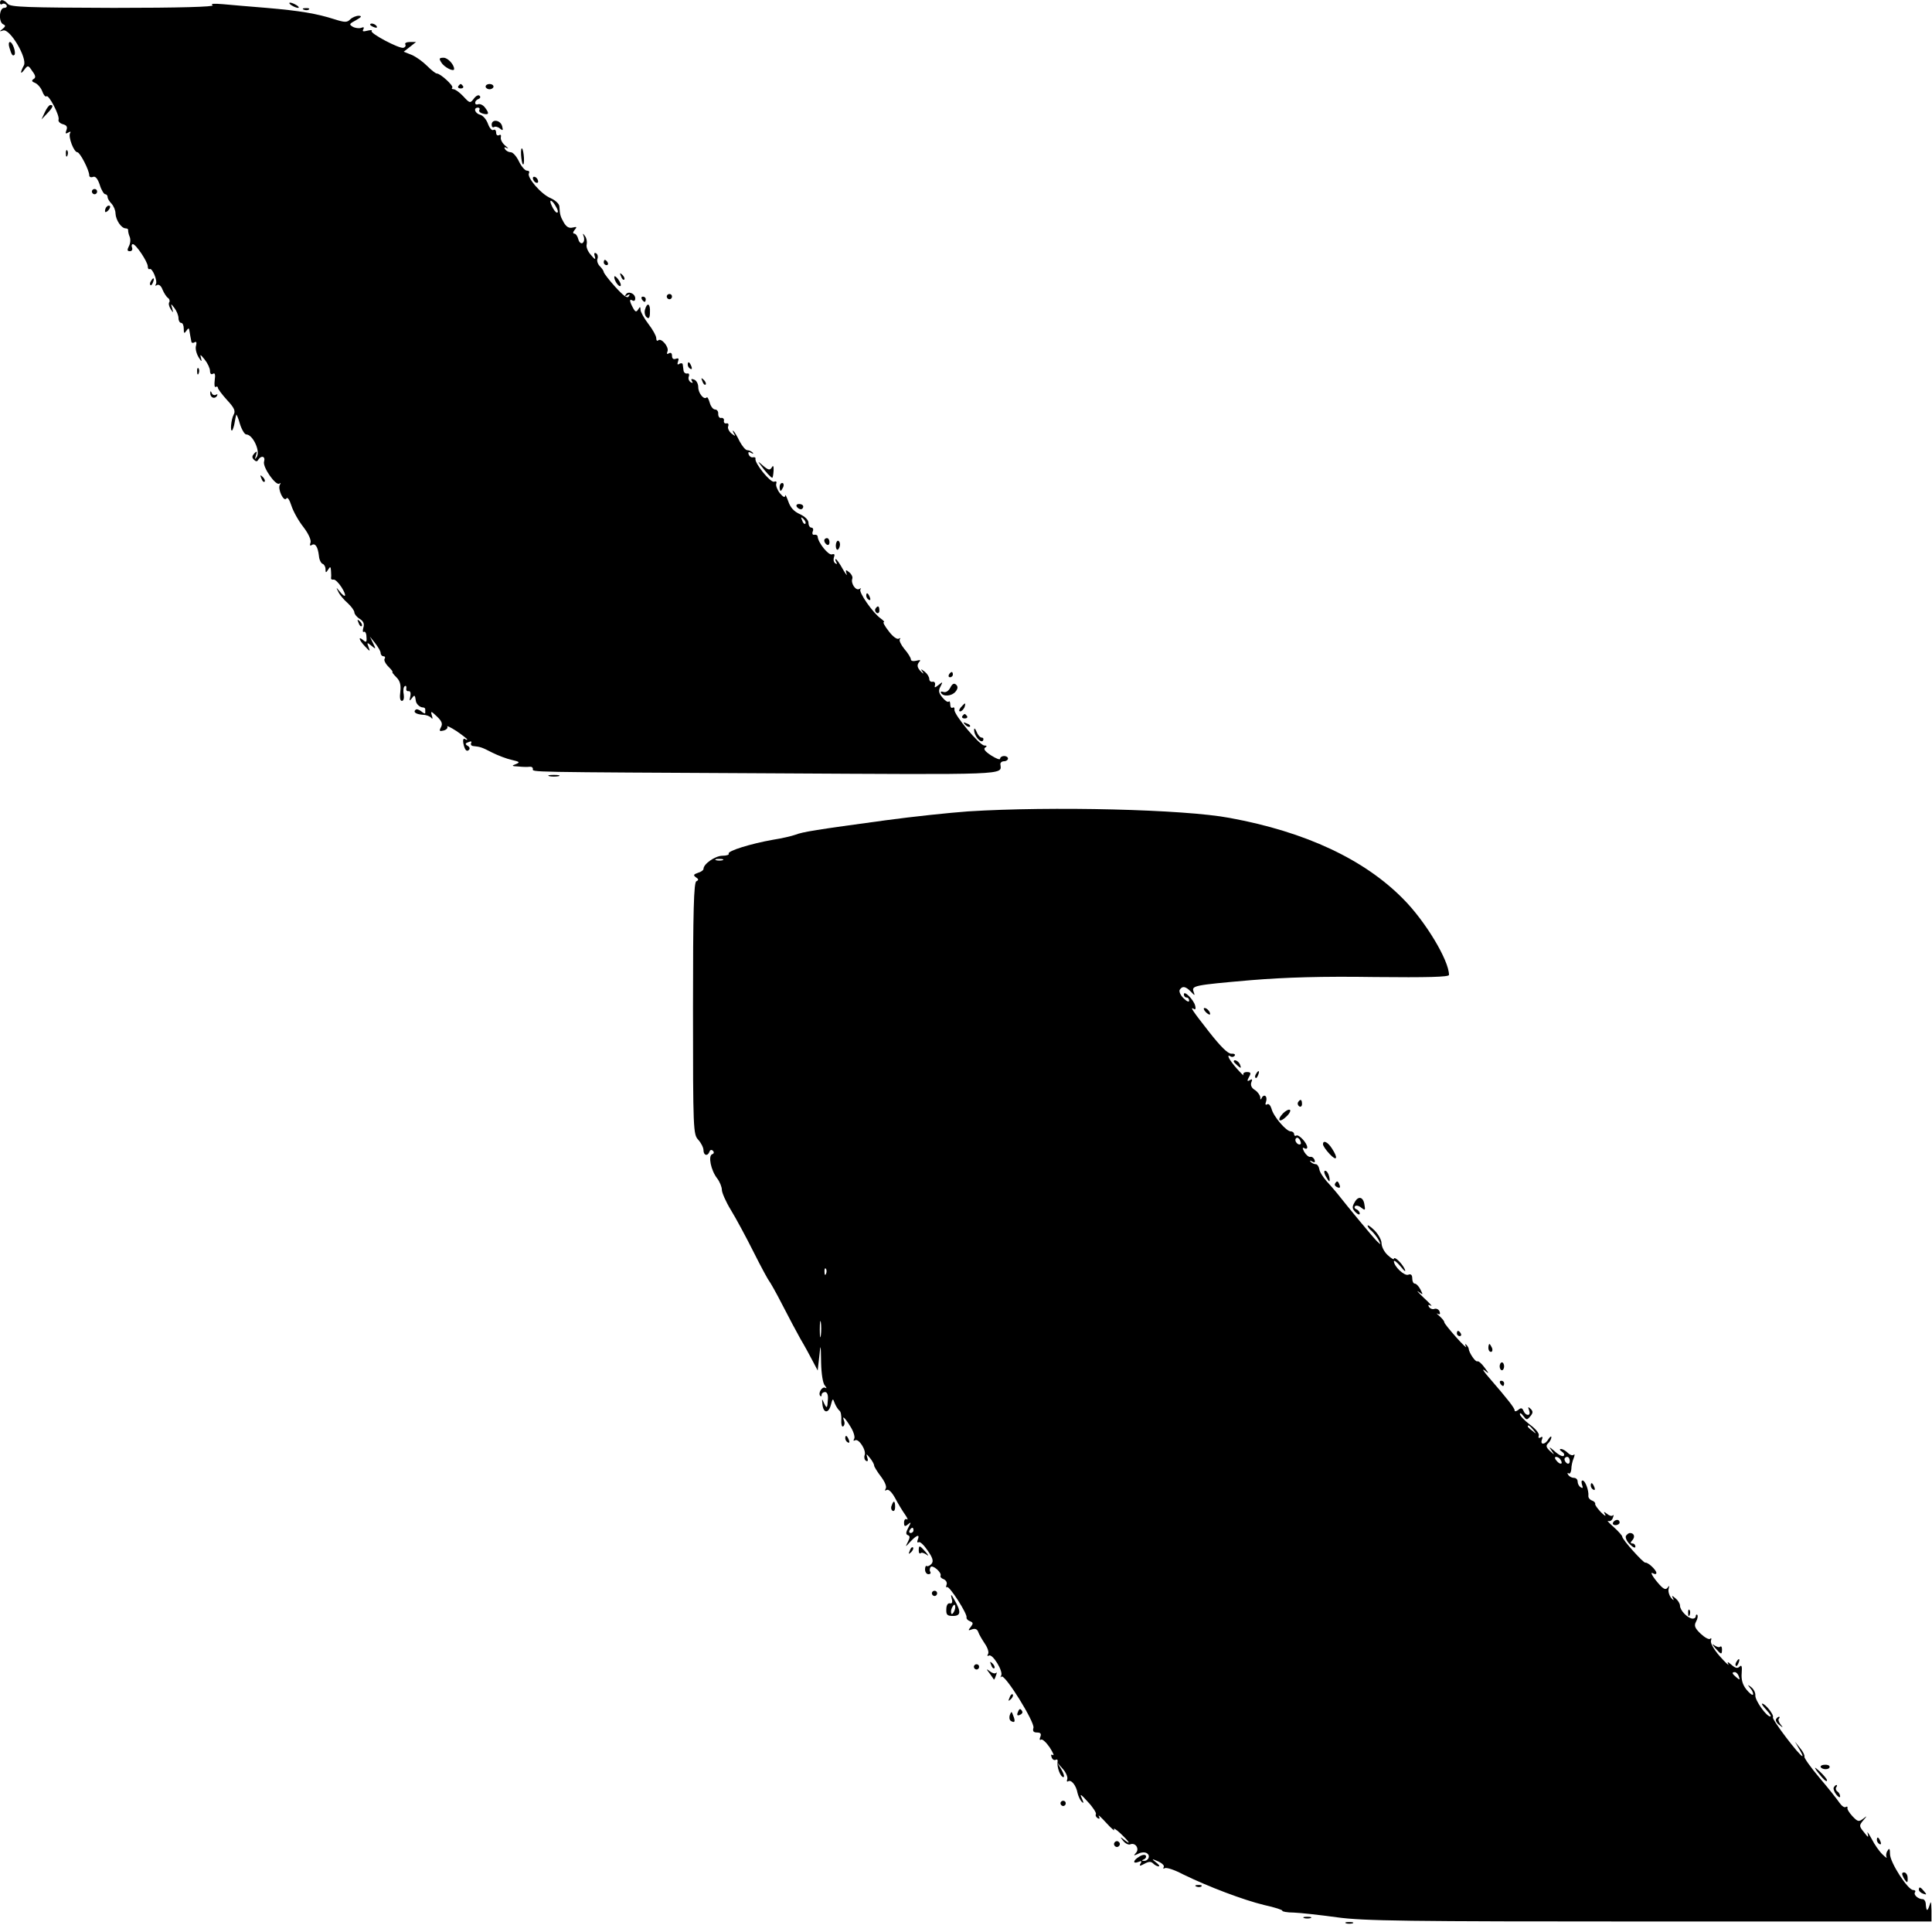
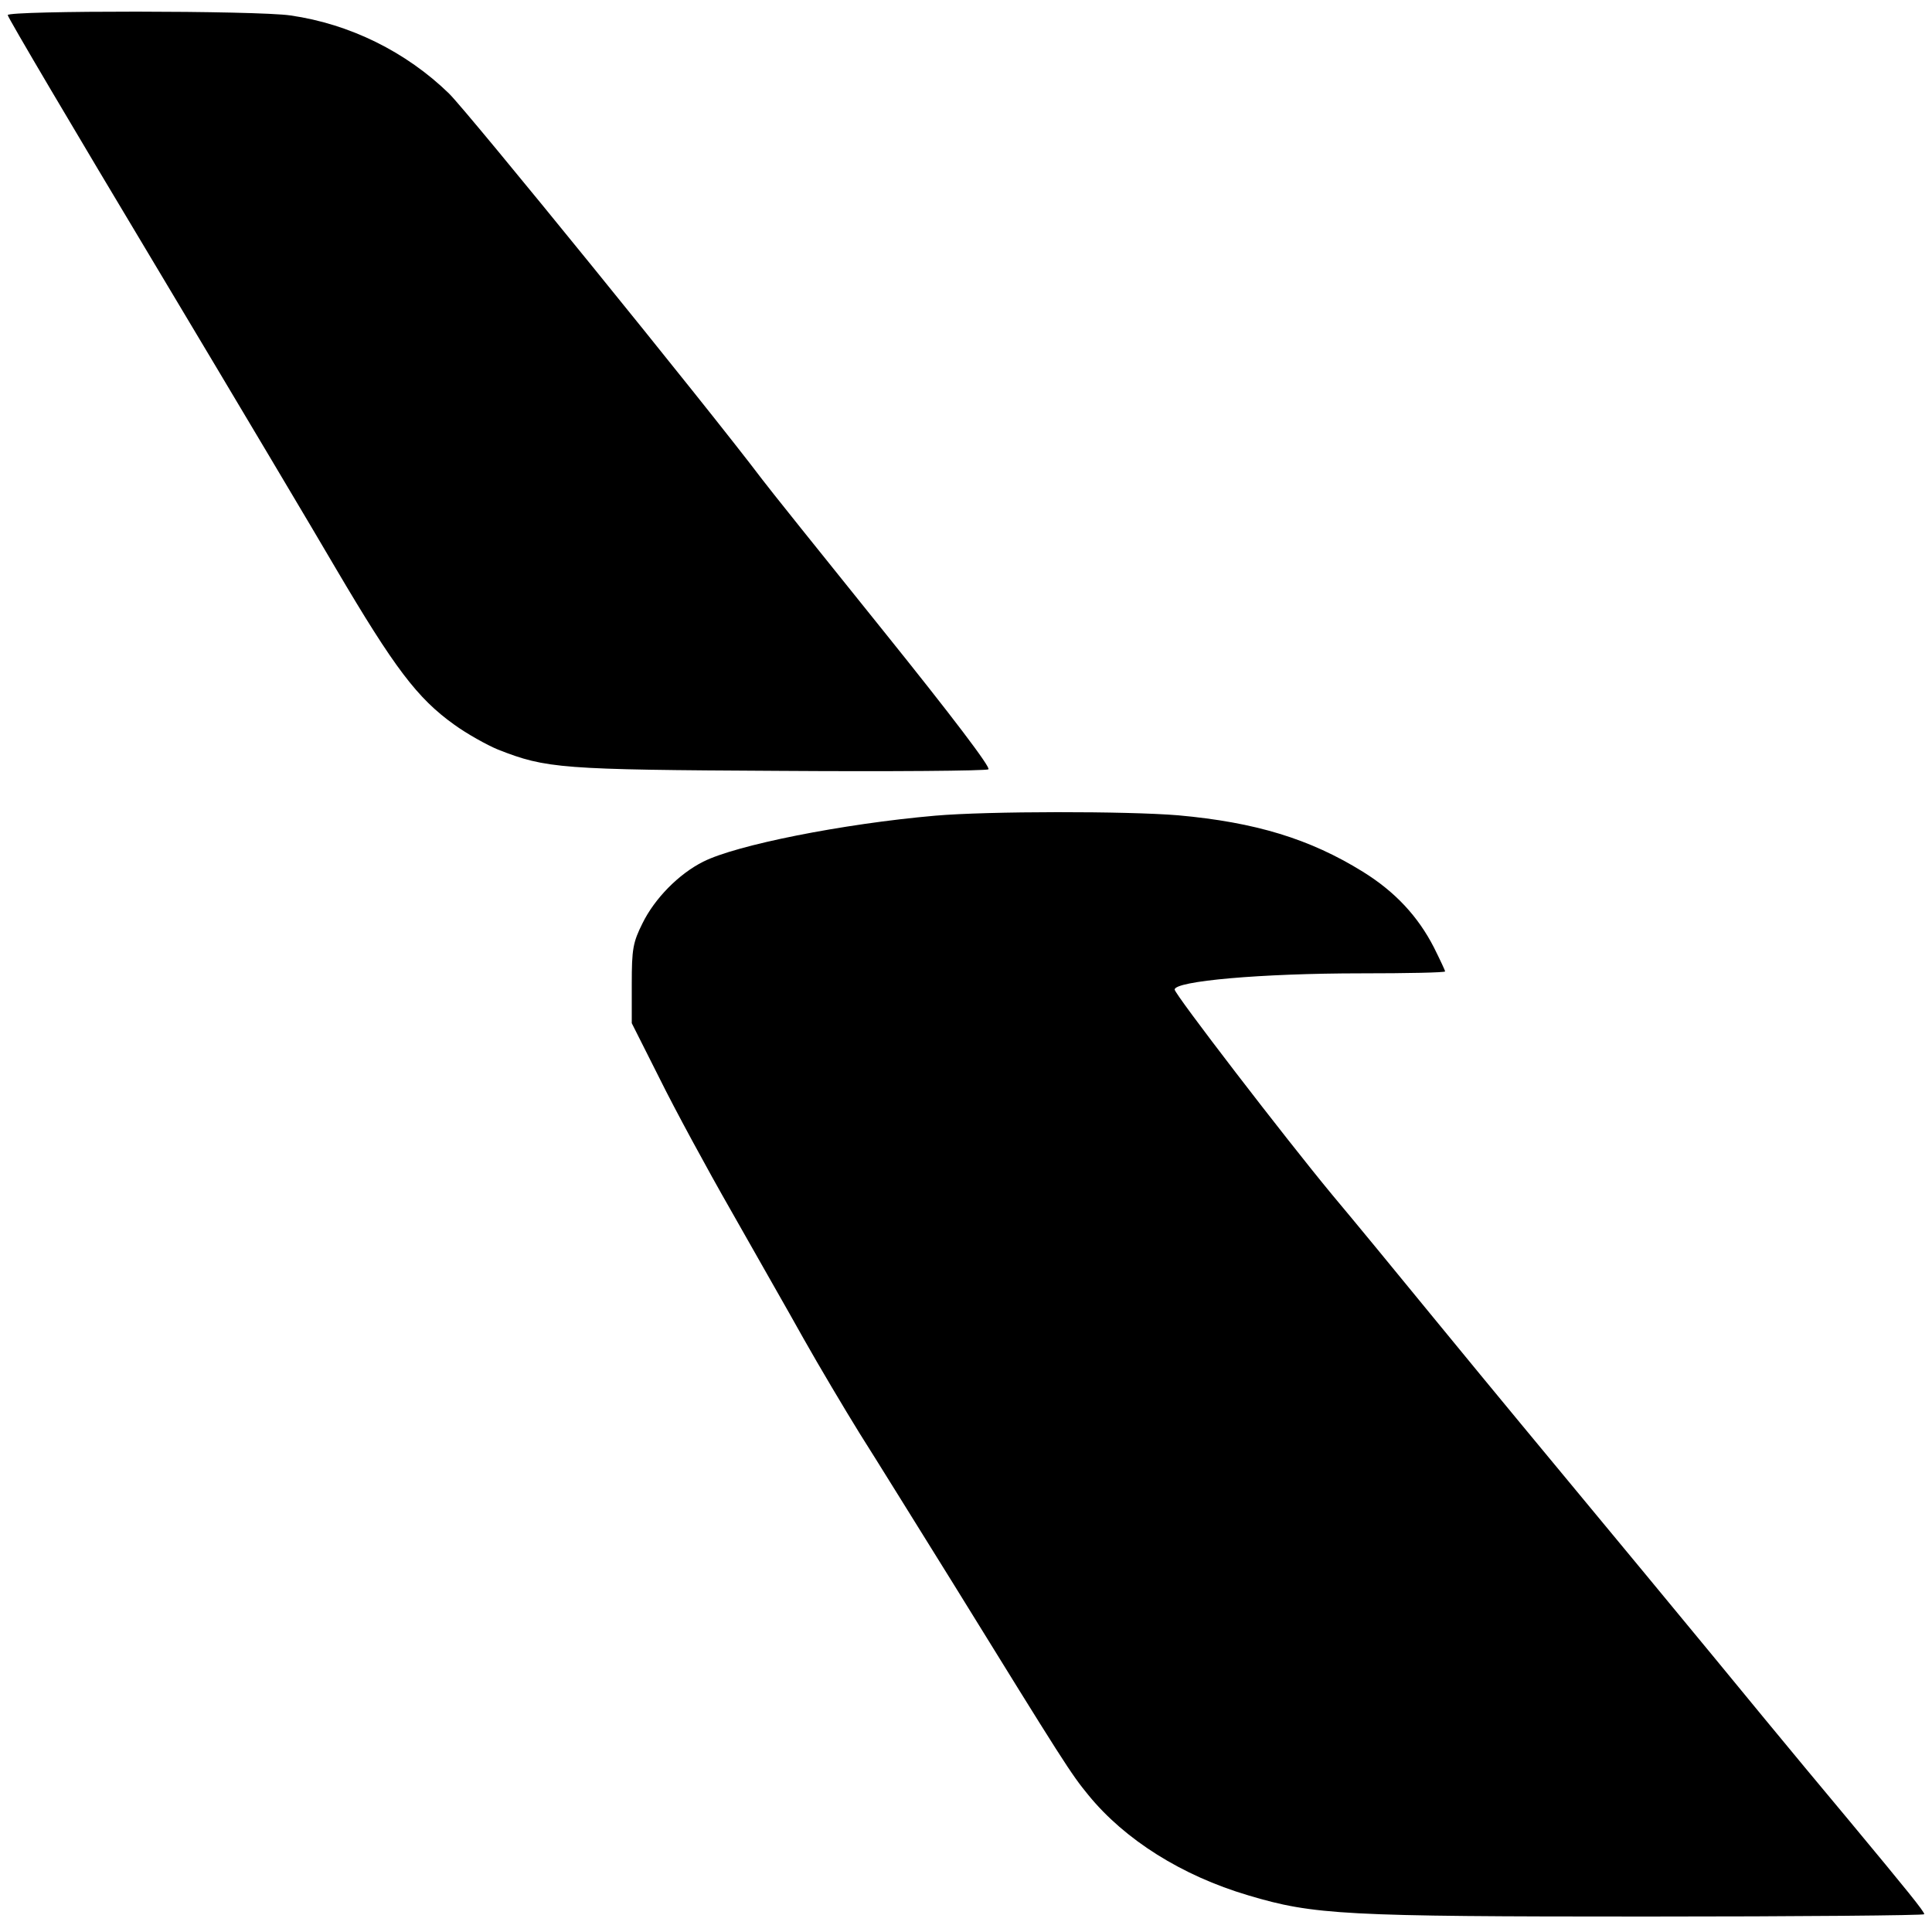
- <svg xmlns="http://www.w3.org/2000/svg" version="1.0" width="736pt" height="736pt" viewBox="0 0 736 736" preserveAspectRatio="xMidYMid meet">
-   <g transform="translate(0,736) scale(0.1,-0.1)" fill="#000000" stroke="none">
-     <path d="M0 7349 c0 -5 4 -8 9 -4 5 3 12 1 16 -5 3 -5 -1 -10 -9 -10 -20 0 -22 -56 -3 -63 9 -4 8 -8 -3 -17 -13 -10 -13 -11 2 -6 26 8 93 -106 79 -133 -15 -28 -14 -38 2 -16 13 17 15 17 30 -6 13 -17 14 -25 5 -30 -9 -6 -7 -10 6 -15 9 -4 22 -18 27 -32 5 -14 12 -22 16 -19 8 9 52 -75 46 -89 -2 -6 5 -14 16 -17 15 -4 19 -10 14 -23 -5 -13 -3 -15 7 -9 8 5 11 4 7 -2 -8 -13 14 -73 28 -73 10 -1 45 -68 45 -88 0 -6 6 -9 14 -6 9 4 18 -6 26 -30 6 -20 16 -36 21 -36 5 0 9 -5 9 -11 0 -6 7 -17 15 -25 8 -9 15 -25 15 -37 1 -25 22 -57 39 -57 6 0 10 -3 9 -7 0 -5 2 -16 6 -25 4 -9 3 -25 -3 -36 -7 -14 -7 -19 4 -19 7 0 11 6 8 14 -3 7 -1 13 3 13 12 0 57 -68 57 -85 0 -8 3 -12 7 -10 10 6 31 -45 24 -57 -4 -7 -2 -8 4 -4 7 4 16 -3 21 -17 6 -14 15 -28 21 -32 5 -3 8 -11 5 -16 -4 -5 -1 -17 5 -26 10 -16 11 -16 6 2 -6 20 -6 20 9 1 8 -11 15 -28 15 -38 0 -10 5 -18 10 -18 6 0 10 -10 10 -22 0 -19 2 -20 10 -8 7 10 10 11 11 3 1 -7 3 -17 4 -23 1 -5 3 -15 4 -21 0 -5 6 -7 12 -3 7 4 9 0 6 -12 -4 -11 1 -30 9 -44 11 -18 14 -20 10 -5 -5 17 -3 16 14 -5 11 -14 20 -33 20 -43 0 -11 5 -15 11 -11 8 5 10 -3 7 -24 -2 -17 -1 -29 4 -26 4 3 8 1 8 -3 0 -5 16 -26 35 -47 28 -30 33 -42 25 -56 -10 -19 -14 -68 -5 -59 2 3 7 16 9 30 2 13 5 26 6 29 1 3 8 -13 14 -35 7 -22 18 -40 24 -40 25 0 55 -64 40 -86 -7 -11 -8 -9 -3 6 5 16 4 18 -6 8 -9 -10 -10 -16 -2 -24 8 -8 13 -8 17 0 12 18 28 12 22 -7 -7 -21 46 -96 59 -84 5 4 5 2 1 -5 -9 -16 15 -67 25 -52 4 7 12 -5 19 -27 7 -22 27 -58 46 -82 20 -26 30 -50 27 -59 -4 -10 -2 -14 5 -9 13 8 23 -7 27 -42 1 -14 8 -28 14 -30 6 -2 11 -11 11 -20 0 -15 2 -15 10 -2 8 13 10 12 11 -5 1 -11 1 -23 0 -28 0 -4 4 -6 9 -5 6 2 20 -12 31 -29 22 -35 16 -45 -8 -15 -13 16 -13 15 -4 -3 5 -11 21 -30 35 -42 14 -13 26 -29 26 -36 0 -6 9 -18 21 -25 14 -9 18 -19 13 -34 -3 -11 -2 -18 2 -15 5 3 10 -6 10 -19 2 -20 -1 -23 -12 -13 -21 18 -17 1 7 -24 19 -20 20 -20 13 -2 -7 18 -6 19 11 5 17 -14 18 -14 6 10 l-12 25 20 -25 c11 -14 21 -31 21 -37 0 -7 5 -13 11 -13 5 0 8 -4 4 -10 -3 -5 3 -18 15 -30 11 -11 18 -20 15 -20 -3 0 4 -9 15 -20 14 -14 18 -29 15 -55 -3 -22 -1 -35 6 -35 7 0 9 11 7 25 -3 14 -1 28 4 31 4 3 7 0 6 -8 -2 -7 2 -12 8 -11 7 1 10 -6 7 -20 -4 -18 -3 -19 6 -7 10 14 12 13 15 -9 1 -13 16 -26 27 -26 5 0 9 -3 9 -7 0 -5 0 -11 0 -14 0 -4 -7 -1 -15 6 -9 7 -18 10 -22 6 -10 -9 2 -17 28 -19 13 0 28 -6 32 -12 5 -6 6 -2 2 10 -5 17 -3 17 19 -4 19 -18 23 -28 16 -41 -8 -15 -6 -17 10 -13 11 3 17 10 14 15 -4 5 12 -2 35 -17 22 -15 41 -30 41 -32 0 -2 -4 -2 -9 2 -6 3 -8 -4 -6 -16 5 -26 13 -35 22 -25 4 4 2 11 -6 15 -10 6 -9 10 4 14 9 4 13 3 10 -3 -3 -6 0 -11 7 -12 29 -3 34 -5 73 -25 22 -11 56 -24 75 -28 30 -7 32 -9 15 -16 -17 -6 -16 -8 10 -9 17 -2 36 -2 43 -1 6 1 12 -2 12 -8 0 -13 -42 -12 913 -17 904 -5 873 -7 868 34 -1 6 5 12 14 12 8 0 15 5 15 10 0 6 -7 10 -15 10 -8 0 -15 -5 -15 -10 0 -6 -15 0 -34 12 -23 15 -31 25 -23 30 8 5 7 8 -3 8 -18 0 -116 117 -114 136 1 8 -2 11 -7 8 -5 -3 -9 3 -9 12 0 10 -3 15 -6 11 -4 -3 -14 4 -24 16 -14 17 -16 26 -7 42 9 18 9 19 -7 6 -15 -12 -17 -12 -14 0 2 8 -3 13 -9 12 -7 -2 -13 3 -13 11 0 7 -8 20 -17 27 -16 12 -17 12 -8 -1 6 -9 2 -7 -8 3 -13 14 -14 23 -7 33 9 10 7 11 -9 7 -12 -3 -21 -1 -21 5 0 6 -11 24 -25 40 -13 16 -21 33 -17 37 4 5 2 5 -4 2 -7 -4 -24 9 -38 28 -15 19 -24 35 -19 35 4 0 -1 6 -12 14 -29 20 -86 102 -77 111 4 5 2 5 -5 1 -13 -7 -33 22 -26 40 2 6 -3 17 -12 24 -13 11 -15 10 -10 -6 4 -10 -3 -2 -15 19 -11 20 -23 37 -26 37 -3 0 -2 -5 2 -12 4 -7 3 -8 -4 -4 -6 4 -8 14 -5 23 4 11 2 14 -8 11 -13 -4 -52 44 -54 67 0 6 -6 9 -13 8 -6 -2 -9 4 -6 12 4 8 1 15 -5 15 -6 0 -11 8 -11 18 0 11 -13 24 -32 33 -23 10 -37 25 -45 49 -7 19 -12 29 -12 21 -1 -8 -8 -4 -20 10 -10 13 -16 29 -14 36 3 8 0 11 -8 8 -14 -5 -76 72 -71 88 1 4 -3 6 -9 5 -6 -2 -14 3 -17 11 -3 9 0 11 9 6 8 -5 11 -4 6 1 -5 5 -14 9 -20 9 -7 0 -19 15 -29 33 -9 19 -20 37 -24 40 -4 4 -3 0 1 -8 8 -13 7 -13 -9 -1 -9 8 -15 20 -12 27 3 8 0 13 -7 11 -7 -1 -11 4 -9 11 1 6 -4 11 -10 10 -7 -2 -12 5 -12 15 1 9 -4 17 -12 17 -7 0 -16 11 -20 25 -4 14 -9 24 -12 21 -10 -11 -32 16 -32 39 0 13 -7 26 -16 29 -10 4 -13 2 -8 -6 5 -7 3 -8 -5 -4 -7 5 -10 14 -7 22 3 8 0 13 -6 11 -7 -1 -13 4 -14 11 -1 6 -2 17 -3 23 0 5 -6 7 -13 3 -7 -5 -9 -2 -5 9 4 11 2 14 -9 10 -9 -3 -14 1 -14 12 0 10 -5 13 -12 9 -7 -5 -9 -2 -5 8 6 17 -25 53 -36 41 -4 -3 -7 0 -7 9 0 8 -13 32 -30 54 -16 21 -30 46 -30 54 0 12 -2 13 -9 1 -7 -11 -11 -10 -20 7 -14 26 -14 35 -1 27 6 -3 10 0 10 8 0 19 -27 30 -36 15 -5 -7 -2 -8 6 -3 9 6 11 4 5 -4 -5 -9 -20 2 -51 36 -24 26 -43 52 -44 56 0 5 -7 15 -15 23 -8 8 -12 21 -9 28 3 8 1 17 -5 21 -7 4 -9 -1 -5 -12 4 -14 0 -12 -15 6 -12 13 -19 31 -16 40 2 9 0 23 -6 31 -9 13 -10 12 -5 -2 3 -10 1 -20 -5 -24 -6 -3 -13 3 -16 15 -3 12 -10 21 -15 21 -6 0 -6 6 1 14 10 12 9 13 -8 9 -13 -3 -23 2 -33 19 -13 23 -15 29 -17 61 0 10 -15 24 -33 32 -37 15 -92 80 -83 95 3 6 0 10 -8 10 -7 0 -21 16 -30 35 -9 19 -23 35 -31 35 -8 0 -18 5 -22 12 -5 7 -2 9 7 4 8 -4 5 0 -6 9 -11 9 -19 23 -17 32 2 8 -1 12 -7 8 -6 -3 -11 1 -11 10 0 9 -5 13 -10 10 -6 -4 -15 7 -21 23 -6 17 -19 32 -30 35 -20 5 -27 27 -8 27 5 0 8 -4 5 -9 -3 -5 3 -11 14 -14 23 -6 25 1 7 24 -7 9 -18 14 -25 12 -16 -6 -16 14 1 20 6 2 9 8 4 12 -4 5 -14 0 -22 -11 -14 -18 -15 -18 -40 9 -14 15 -31 27 -37 27 -6 0 -9 3 -5 6 6 7 -45 54 -59 54 -5 0 -22 14 -37 29 -16 16 -42 35 -59 42 l-30 12 23 18 24 19 -23 0 c-13 0 -21 -4 -18 -9 3 -5 0 -11 -7 -13 -15 -5 -130 56 -121 64 3 4 -4 4 -17 1 -15 -4 -20 -3 -15 5 4 8 2 10 -8 6 -8 -3 -23 -1 -32 4 -15 9 -14 11 12 25 21 12 24 16 11 17 -10 0 -25 -6 -33 -14 -12 -12 -20 -12 -61 1 -66 21 -129 32 -258 43 -60 5 -135 11 -165 14 -36 3 -50 2 -40 -4 10 -6 -127 -10 -377 -10 -330 1 -393 3 -403 15 -15 17 -30 20 -30 4z m2120 -780 c6 -10 7 -19 2 -19 -5 0 -14 12 -20 26 -14 29 2 24 18 -7z m948 -1204 c-3 -3 -9 2 -12 12 -6 14 -5 15 5 6 7 -7 10 -15 7 -18z" />
-     <path d="M1110 7340 c8 -5 20 -10 25 -10 6 0 3 5 -5 10 -8 5 -19 10 -25 10 -5 0 -3 -5 5 -10z" />
-     <path d="M1158 7323 c7 -3 16 -2 19 1 4 3 -2 6 -13 5 -11 0 -14 -3 -6 -6z" />
-     <path d="M1410 7266 c0 -2 7 -7 16 -10 8 -3 12 -2 9 4 -6 10 -25 14 -25 6z" />
-     <path d="M36 7178 c8 -27 12 -33 19 -27 7 8 -7 49 -17 49 -5 0 -6 -10 -2 -22z" />
-     <path d="M1682 7121 c11 -18 48 -36 48 -24 0 17 -24 43 -40 43 -17 0 -19 -3 -8 -19z" />
-     <path d="M1746 7032 c-3 -5 1 -9 9 -9 8 0 12 4 9 9 -3 4 -7 8 -9 8 -2 0 -6 -4 -9 -8z" />
-     <path d="M1850 7030 c0 -5 7 -10 15 -10 8 0 15 5 15 10 0 6 -7 10 -15 10 -8 0 -15 -4 -15 -10z" />
-     <path d="M171 6933 l-13 -28 21 22 c23 24 26 33 13 33 -5 0 -14 -12 -21 -27z" />
-     <path d="M1873 6885 c0 -8 4 -12 9 -9 5 3 15 1 23 -6 11 -9 12 -7 8 9 -6 24 -40 29 -40 6z" />
-     <path d="M1985 6770 c1 -17 4 -33 7 -36 3 -3 5 8 4 25 -1 16 -4 32 -7 35 -3 4 -5 -7 -4 -24z" />
-     <path d="M251 6774 c0 -11 3 -14 6 -6 3 7 2 16 -1 19 -3 4 -6 -2 -5 -13z" />
-     <path d="M2030 6681 c0 -5 5 -13 10 -16 6 -3 10 -2 10 4 0 5 -4 13 -10 16 -5 3 -10 2 -10 -4z" />
-     <path d="M350 6630 c0 -5 5 -10 10 -10 6 0 10 5 10 10 0 6 -4 10 -10 10 -5 0 -10 -4 -10 -10z" />
-     <path d="M407 6573 c-4 -3 -7 -11 -7 -17 0 -6 5 -5 12 2 6 6 9 14 7 17 -3 3 -9 2 -12 -2z" />
-     <path d="M2300 6360 c0 -5 5 -10 11 -10 5 0 7 5 4 10 -3 6 -8 10 -11 10 -2 0 -4 -4 -4 -10z" />
-     <path d="M2366 6307 c3 -10 9 -15 12 -12 3 3 0 11 -7 18 -10 9 -11 8 -5 -6z" />
-     <path d="M2340 6305 c0 -15 18 -40 24 -34 3 3 -1 14 -9 25 -8 10 -14 15 -15 9z" />
-     <path d="M575 6289 c-4 -6 -5 -12 -2 -15 2 -3 7 2 10 11 7 17 1 20 -8 4z" />
-     <path d="M2540 6230 c0 -5 5 -10 10 -10 6 0 10 5 10 10 0 6 -4 10 -10 10 -5 0 -10 -4 -10 -10z" />
-     <path d="M2445 6220 c3 -5 8 -10 11 -10 2 0 4 5 4 10 0 6 -5 10 -11 10 -5 0 -7 -4 -4 -10z" />
-     <path d="M2457 6180 c-3 -10 0 -24 7 -29 8 -7 12 -1 12 20 2 33 -11 39 -19 9z" />
-     <path d="M2620 5971 c0 -6 4 -13 10 -16 6 -3 7 1 4 9 -7 18 -14 21 -14 7z" />
-     <path d="M751 5944 c0 -11 3 -14 6 -6 3 7 2 16 -1 19 -3 4 -6 -2 -5 -13z" />
-     <path d="M2676 5907 c3 -10 9 -15 12 -12 3 3 0 11 -7 18 -10 9 -11 8 -5 -6z" />
-     <path d="M801 5863 c-1 -17 16 -25 25 -12 4 7 3 9 -4 5 -5 -3 -13 0 -15 6 -4 9 -6 10 -6 1z" />
-     <path d="M2900 5585 c18 -24 37 -45 42 -45 2 0 4 12 5 27 1 18 -2 22 -7 12 -7 -11 -13 -10 -32 6 -23 20 -23 20 -8 0z" />
-     <path d="M996 5537 c3 -10 9 -15 12 -12 3 3 0 11 -7 18 -10 9 -11 8 -5 -6z" />
-     <path d="M2970 5505 c0 -8 2 -15 4 -15 2 0 6 7 10 15 3 8 1 15 -4 15 -6 0 -10 -7 -10 -15z" />
-     <path d="M3035 5430 c3 -5 10 -10 16 -10 5 0 9 5 9 10 0 6 -7 10 -16 10 -8 0 -12 -4 -9 -10z" />
-     <path d="M3140 5301 c0 -6 5 -13 10 -16 6 -3 10 1 10 9 0 9 -4 16 -10 16 -5 0 -10 -4 -10 -9z" />
-     <path d="M3184 5281 c0 -11 4 -17 8 -15 4 3 8 12 8 20 0 8 -4 14 -8 14 -4 0 -8 -9 -8 -19z" />
-     <path d="M3300 5091 c0 -6 4 -13 10 -16 6 -3 7 1 4 9 -7 18 -14 21 -14 7z" />
-     <path d="M3335 5041 c-3 -5 -1 -12 5 -16 5 -3 10 1 10 9 0 18 -6 21 -15 7z" />
-     <path d="M1366 4987 c3 -10 9 -15 12 -12 3 3 0 11 -7 18 -10 9 -11 8 -5 -6z" />
-     <path d="M3615 4790 c-3 -5 -1 -10 4 -10 6 0 11 5 11 10 0 6 -2 10 -4 10 -3 0 -8 -4 -11 -10z" />
-     <path d="M3620 4740 c-7 -13 -17 -19 -26 -16 -9 3 -12 1 -9 -4 9 -15 41 -12 55 5 9 11 10 19 3 26 -8 8 -15 5 -23 -11z" />
-     <path d="M3660 4665 c-7 -9 -8 -15 -2 -15 5 0 12 7 16 15 3 8 4 15 2 15 -2 0 -9 -7 -16 -15z" />
-     <path d="M3666 4632 c-3 -5 1 -9 9 -9 8 0 12 4 9 9 -3 4 -7 8 -9 8 -2 0 -6 -4 -9 -8z" />
-     <path d="M3677 4599 c7 -7 15 -10 18 -7 3 3 -2 9 -12 12 -14 6 -15 5 -6 -5z" />
-     <path d="M3711 4580 c-1 -22 26 -54 34 -41 3 6 1 11 -5 11 -6 0 -15 10 -20 23 -5 12 -9 15 -9 7z" />
-     <path d="M2093 4403 c9 -2 25 -2 35 0 9 3 1 5 -18 5 -19 0 -27 -2 -17 -5z" />
-     <path d="M3688 4269 c-70 -5 -212 -20 -315 -34 -265 -36 -315 -44 -343 -55 -14 -5 -52 -14 -85 -19 -85 -15 -175 -43 -169 -53 3 -4 -8 -8 -24 -8 -27 0 -72 -31 -72 -50 0 -5 -10 -12 -21 -15 -17 -6 -19 -9 -8 -17 11 -7 11 -11 2 -15 -10 -4 -13 -110 -13 -484 0 -466 1 -480 20 -501 11 -12 20 -30 20 -40 0 -20 16 -24 23 -5 2 7 8 8 13 3 5 -5 4 -11 -3 -13 -16 -6 -5 -61 19 -92 10 -13 18 -33 18 -44 0 -10 15 -45 34 -76 19 -31 58 -103 87 -161 29 -58 56 -107 59 -110 3 -3 26 -43 50 -90 24 -47 55 -105 69 -130 15 -25 35 -62 46 -83 l20 -38 6 53 c5 51 6 50 7 -23 1 -44 7 -81 15 -88 7 -9 7 -11 1 -8 -12 7 -29 -21 -19 -31 3 -3 5 -1 5 5 0 5 6 10 13 10 8 0 12 -11 11 -26 -2 -37 -4 -39 -15 -16 -8 18 -8 18 -6 -4 3 -35 23 -37 32 -4 7 27 8 27 15 7 5 -12 13 -24 18 -28 5 -3 8 -19 7 -35 -1 -17 2 -28 7 -25 5 4 7 12 4 20 -10 25 2 15 24 -21 12 -19 18 -40 14 -46 -4 -7 -3 -9 3 -6 14 9 44 -38 37 -56 -3 -8 -1 -18 5 -22 7 -4 9 1 5 12 -5 16 -4 16 10 -1 9 -11 16 -24 16 -29 0 -4 12 -24 26 -42 15 -20 23 -39 18 -46 -4 -8 -3 -9 4 -5 7 4 20 -9 32 -31 11 -21 28 -49 38 -63 9 -13 12 -21 7 -18 -6 4 -11 -2 -11 -12 0 -15 3 -17 15 -7 12 10 13 9 1 -13 -9 -17 -10 -25 -2 -28 9 -3 9 -9 1 -25 -11 -22 -11 -22 10 1 25 26 36 28 27 6 -3 -8 -2 -12 4 -9 5 3 20 -11 34 -32 19 -27 23 -40 15 -50 -6 -7 -14 -11 -18 -9 -4 3 -7 -3 -7 -13 0 -10 6 -18 13 -18 7 0 10 4 7 9 -3 4 -3 12 1 18 7 11 44 -21 38 -33 -2 -4 3 -10 12 -13 9 -4 14 -13 11 -21 -3 -8 -2 -12 2 -9 9 5 79 -104 74 -116 -1 -5 5 -11 13 -14 13 -5 13 -9 3 -22 -11 -13 -10 -15 5 -9 12 4 20 1 24 -11 3 -9 15 -29 25 -44 11 -16 16 -33 12 -39 -4 -7 -3 -9 3 -6 14 9 56 -61 47 -76 -4 -7 -3 -9 1 -4 13 11 127 -173 122 -195 -4 -13 0 -18 14 -18 13 0 17 -5 12 -17 -4 -9 -2 -14 3 -10 5 3 20 -11 33 -30 12 -19 18 -32 12 -29 -7 4 -8 1 -5 -8 3 -9 10 -13 16 -10 5 3 8 0 7 -7 -4 -20 11 -59 22 -59 5 0 2 12 -7 28 l-16 27 21 -24 c12 -13 19 -31 17 -38 -3 -8 -2 -12 3 -9 12 8 31 -16 36 -45 3 -12 10 -27 16 -33 8 -8 8 -4 0 14 -9 19 -3 15 23 -14 20 -21 33 -42 31 -47 -3 -4 0 -11 6 -15 8 -5 10 -2 5 7 -4 8 9 -4 29 -26 20 -22 34 -33 29 -25 -4 8 7 2 24 -14 34 -32 43 -47 15 -25 -16 13 -17 12 -4 -4 8 -10 20 -16 27 -13 20 8 36 -18 21 -33 -10 -11 -8 -11 9 -3 11 6 26 7 33 2 15 -9 6 -30 -12 -29 -9 0 -8 2 1 6 6 2 10 9 7 14 -3 5 -15 3 -25 -4 -24 -14 -26 -29 -3 -20 11 5 14 3 8 -6 -6 -10 -3 -11 15 -1 16 9 25 9 33 1 6 -6 15 -11 21 -11 5 0 1 7 -10 15 -18 14 -17 15 8 4 15 -7 25 -16 21 -22 -3 -6 -1 -7 4 -4 6 4 37 -6 69 -23 98 -48 231 -98 309 -117 41 -9 72 -19 70 -22 -1 -3 18 -7 44 -7 25 -1 99 -9 164 -18 102 -14 262 -16 1191 -16 l1074 0 0 42 c-1 35 -2 39 -8 18 -8 -24 -12 -21 -14 10 -1 8 -6 15 -11 15 -17 0 -36 16 -30 26 4 5 0 9 -7 9 -20 0 -88 105 -88 137 0 21 -3 24 -9 13 -6 -8 -7 -19 -4 -25 3 -5 -4 -1 -15 10 -12 11 -31 38 -42 60 -12 22 -19 31 -15 20 4 -17 2 -16 -14 5 -19 23 -19 26 -3 45 16 19 16 19 -1 6 -16 -12 -20 -11 -40 10 -12 13 -21 27 -19 32 1 5 -2 6 -7 3 -5 -3 -15 4 -24 17 -8 12 -42 55 -76 95 -34 40 -59 76 -57 80 2 4 -5 19 -16 32 l-20 25 16 -28 c9 -15 15 -27 12 -27 -10 0 -117 140 -112 148 5 9 -29 52 -41 52 -4 0 4 -11 17 -25 13 -14 19 -25 14 -24 -15 0 -58 61 -57 80 1 10 -6 24 -15 31 -15 12 -16 11 -3 -5 8 -9 11 -20 9 -23 -3 -3 -15 7 -26 21 -14 18 -19 37 -17 61 2 26 0 33 -8 25 -8 -8 -16 -6 -31 7 -14 12 -17 13 -12 2 5 -8 -10 5 -32 30 -23 26 -37 51 -34 60 3 8 1 12 -3 7 -5 -4 -21 5 -36 19 -23 22 -26 31 -18 46 6 11 8 22 5 26 -3 3 -6 0 -6 -5 0 -6 -6 -10 -14 -9 -19 3 -46 32 -46 49 0 8 -8 21 -17 28 -14 12 -16 12 -9 -1 4 -8 1 -7 -8 3 -8 11 -12 26 -9 35 3 12 2 13 -4 4 -7 -9 -14 -7 -30 10 -27 30 -40 53 -25 44 7 -4 12 -3 12 2 0 11 -32 41 -42 39 -7 -2 -88 88 -88 99 0 4 -15 21 -32 36 -18 16 -28 27 -22 24 7 -3 15 2 18 11 4 10 4 14 0 10 -4 -4 -14 -1 -22 6 -13 10 -14 9 -7 -3 4 -8 -3 -4 -17 10 -13 14 -23 28 -21 31 1 4 -4 10 -13 13 -8 3 -14 11 -13 18 2 20 -12 58 -22 58 -5 0 -5 -7 -2 -17 4 -11 3 -14 -5 -9 -7 4 -12 14 -12 22 0 8 -6 14 -14 14 -8 0 -18 5 -22 12 -4 6 -3 9 2 5 5 -3 9 5 10 16 0 12 4 31 9 42 4 11 5 17 0 13 -4 -4 -14 -1 -22 7 -8 8 -20 15 -26 15 -7 0 -6 -4 3 -10 8 -5 11 -12 7 -16 -4 -4 -19 3 -34 17 -21 18 -24 19 -13 4 13 -19 13 -19 -5 -3 -15 14 -17 21 -7 30 7 7 12 17 12 23 0 5 -5 2 -11 -7 -12 -22 -33 -24 -25 -2 4 9 2 13 -5 8 -7 -4 -10 -1 -7 7 3 8 -12 26 -34 42 -21 16 -38 34 -38 40 0 6 6 3 13 -7 12 -16 14 -17 27 -1 10 12 11 18 1 28 -10 9 -11 8 -6 -5 4 -11 2 -18 -4 -18 -7 0 -14 7 -17 15 -5 12 -10 13 -20 4 -8 -6 -14 -7 -14 -2 0 9 -25 41 -95 122 -22 25 -31 39 -20 31 19 -15 19 -15 0 11 -11 15 -23 25 -27 23 -7 -4 -32 33 -33 48 0 3 -4 10 -9 15 -5 5 -6 2 -1 -7 4 -8 -13 8 -37 35 -25 28 -46 54 -46 58 0 5 -9 15 -19 24 -10 8 -12 12 -6 8 8 -4 11 -1 7 9 -3 8 -12 12 -19 10 -7 -3 -16 0 -21 7 -5 8 -3 10 7 5 8 -5 -4 9 -26 29 -22 21 -31 31 -21 24 18 -13 18 -13 7 9 -6 12 -16 22 -21 22 -6 0 -10 9 -10 20 0 13 -5 18 -15 14 -15 -6 -54 31 -55 51 0 6 12 -3 26 -20 15 -19 21 -22 15 -9 -11 23 -41 51 -41 38 0 -4 -11 3 -24 15 -13 12 -23 32 -23 45 0 12 -12 34 -27 49 -14 14 -26 22 -26 18 0 -5 7 -14 16 -21 8 -8 20 -23 26 -34 9 -19 9 -19 -5 -6 -14 13 -113 133 -154 185 -9 11 -27 32 -40 46 -13 15 -26 35 -27 45 -2 11 -8 19 -14 19 -6 0 -14 4 -19 9 -5 5 -2 6 6 1 9 -5 12 -3 9 6 -3 8 -10 13 -16 12 -6 -2 -16 7 -23 18 -8 15 -8 19 0 15 6 -4 11 -2 11 3 0 16 -32 51 -42 45 -4 -3 -8 0 -8 5 0 6 -6 11 -13 11 -17 0 -66 57 -73 86 -4 13 -11 21 -17 17 -6 -4 -8 0 -4 10 3 9 2 19 -3 22 -4 3 -11 -1 -13 -7 -4 -9 -6 -8 -6 2 -1 8 -10 21 -21 28 -12 7 -17 18 -13 29 5 11 3 14 -6 8 -10 -6 -11 -3 -3 12 9 15 7 19 -8 19 -10 0 -16 -5 -13 -11 2 -5 -9 6 -26 25 -30 34 -41 57 -22 45 5 -3 12 -1 15 4 3 4 -3 8 -13 7 -13 -1 -41 27 -85 83 -65 83 -75 98 -57 87 5 -4 7 3 4 13 -6 23 -43 60 -43 43 0 -7 5 -12 10 -12 6 0 10 -5 10 -12 0 -7 -9 -3 -21 9 -12 11 -18 26 -15 32 10 16 22 14 42 -6 16 -17 17 -17 11 -1 -8 23 -1 25 218 44 135 11 270 15 472 12 201 -2 283 0 283 8 0 55 -90 205 -175 290 -148 150 -371 255 -660 308 -173 33 -681 45 -997 25z m-935 -186 c-7 -2 -19 -2 -25 0 -7 3 -2 5 12 5 14 0 19 -2 13 -5z m2202 -1081 c-8 -8 -25 10 -19 20 4 6 9 5 15 -3 4 -7 6 -15 4 -17z m-1808 -494 c-3 -8 -6 -5 -6 6 -1 11 2 17 5 13 3 -3 4 -12 1 -19z m-20 -235 c-2 -16 -4 -5 -4 22 0 28 2 40 4 28 2 -13 2 -35 0 -50z m2714 -360 c13 -16 12 -17 -3 -4 -10 7 -18 15 -18 17 0 8 8 3 21 -13z m104 -114 c11 -17 -1 -21 -15 -4 -8 9 -8 15 -2 15 6 0 14 -5 17 -11z m35 -5 c0 -8 -4 -12 -10 -9 -5 3 -10 10 -10 16 0 5 5 9 10 9 6 0 10 -7 10 -16z m-2500 -264 c0 -5 -5 -10 -11 -10 -5 0 -7 5 -4 10 3 6 8 10 11 10 2 0 4 -4 4 -10z m3144 -556 c5 -14 4 -15 -9 -4 -17 14 -19 20 -6 20 5 0 12 -7 15 -16z" />
-     <path d="M4592 3506 c7 -8 15 -12 17 -11 5 6 -10 25 -20 25 -5 0 -4 -6 3 -14z" />
-     <path d="M4700 3316 c0 -2 7 -9 15 -16 13 -11 14 -10 9 4 -5 14 -24 23 -24 12z" />
-     <path d="M4785 3269 c-4 -6 -5 -12 -2 -15 2 -3 7 2 10 11 7 17 1 20 -8 4z" />
-     <path d="M4945 3161 c-3 -5 -1 -12 5 -16 5 -3 10 1 10 9 0 18 -6 21 -15 7z" />
-     <path d="M4887 3118 c-25 -27 -12 -37 14 -11 12 11 17 23 13 25 -5 3 -17 -4 -27 -14z" />
-     <path d="M5040 3001 c0 -6 11 -22 25 -37 28 -30 34 -17 9 21 -16 25 -34 33 -34 16z" />
-     <path d="M5050 2880 c6 -11 12 -20 14 -20 2 0 2 9 -1 20 -3 11 -9 20 -15 20 -5 0 -4 -9 2 -20z" />
-     <path d="M5086 2851 c-3 -5 1 -11 9 -14 9 -4 12 -1 8 9 -6 16 -10 17 -17 5z" />
-     <path d="M5160 2779 c-10 -17 -9 -24 4 -37 9 -9 16 -11 16 -5 0 6 -6 13 -12 16 -7 2 -10 8 -6 12 4 4 15 2 24 -6 14 -11 16 -10 12 11 -4 31 -24 36 -38 9z" />
-     <path d="M5550 2280 c0 -5 5 -10 11 -10 5 0 7 5 4 10 -3 6 -8 10 -11 10 -2 0 -4 -4 -4 -10z" />
-     <path d="M5670 2225 c0 -8 4 -15 10 -15 5 0 7 7 4 15 -4 8 -8 15 -10 15 -2 0 -4 -7 -4 -15z" />
-     <path d="M5713 2155 c0 -8 4 -15 9 -15 4 0 8 7 8 15 0 8 -4 15 -8 15 -5 0 -9 -7 -9 -15z" />
-     <path d="M5715 2090 c3 -5 8 -10 11 -10 2 0 4 5 4 10 0 6 -5 10 -11 10 -5 0 -7 -4 -4 -10z" />
-     <path d="M3220 1881 c0 -6 4 -13 10 -16 6 -3 7 1 4 9 -7 18 -14 21 -14 7z" />
-     <path d="M6060 1701 c0 -6 4 -13 10 -16 6 -3 7 1 4 9 -7 18 -14 21 -14 7z" />
-     <path d="M3397 1625 c-4 -8 -2 -17 3 -20 6 -4 10 3 10 14 0 25 -6 27 -13 6z" />
-     <path d="M6145 1560 c-3 -5 1 -10 9 -10 9 0 16 5 16 10 0 6 -4 10 -9 10 -6 0 -13 -4 -16 -10z" />
-     <path d="M6194 1509 c-3 -6 3 -21 15 -32 12 -12 21 -16 21 -9 0 7 -5 12 -11 12 -8 0 -9 4 0 13 11 13 6 27 -10 27 -4 0 -11 -5 -15 -11z" />
-     <path d="M3466 1453 c-6 -14 -5 -15 5 -6 7 7 10 15 7 18 -3 3 -9 -2 -12 -12z" />
-     <path d="M3500 1453 c0 -9 3 -13 7 -10 3 4 13 1 22 -5 10 -8 9 -4 -3 10 -23 26 -26 27 -26 5z" />
-     <path d="M3550 1290 c0 -5 5 -10 10 -10 6 0 10 5 10 10 0 6 -4 10 -10 10 -5 0 -10 -4 -10 -10z" />
-     <path d="M3625 1272 c5 -15 2 -22 -6 -20 -8 2 -14 -7 -14 -23 -1 -21 4 -25 25 -25 31 0 32 16 6 61 -12 22 -15 24 -11 7z m11 -48 c-4 -9 -9 -15 -11 -12 -3 3 -3 13 1 22 4 9 9 15 11 12 3 -3 3 -13 -1 -22z" />
-     <path d="M6431 1214 c0 -11 3 -14 6 -6 3 7 2 16 -1 19 -3 4 -6 -2 -5 -13z" />
-     <path d="M6534 1082 c23 -26 26 -27 26 -5 0 9 -3 13 -7 10 -3 -4 -13 -1 -22 5 -10 8 -9 4 3 -10z" />
-     <path d="M6615 1029 c-4 -6 -5 -12 -2 -15 2 -3 7 2 10 11 7 17 1 20 -8 4z" />
-     <path d="M3776 1017 c3 -10 9 -15 12 -12 3 3 0 11 -7 18 -10 9 -11 8 -5 -6z" />
-     <path d="M3710 1010 c0 -5 5 -10 10 -10 6 0 10 5 10 10 0 6 -4 10 -10 10 -5 0 -10 -4 -10 -10z" />
-     <path d="M3770 985 c8 -11 15 -21 16 -23 1 -2 5 5 8 15 4 9 4 14 0 10 -4 -4 -14 -1 -23 6 -14 11 -15 10 -1 -8z" />
-     <path d="M3846 893 c-6 -14 -5 -15 5 -6 7 7 10 15 7 18 -3 3 -9 -2 -12 -12z" />
-     <path d="M3877 836 c-4 -10 -1 -13 8 -9 8 3 12 9 9 14 -7 12 -11 11 -17 -5z" />
-     <path d="M3847 827 c-3 -9 -2 -19 4 -23 15 -9 18 -2 9 20 -6 17 -7 18 -13 3z" />
-     <path d="M6766 811 c-3 -5 2 -15 12 -22 15 -12 16 -12 5 2 -7 9 -10 19 -6 22 3 4 4 7 0 7 -3 0 -8 -4 -11 -9z" />
-     <path d="M6936 628 c7 -11 34 -10 34 1 0 6 -9 9 -19 8 -11 0 -17 -5 -15 -9z" />
-     <path d="M6920 615 c24 -32 40 -47 40 -37 0 4 -12 19 -27 33 -20 18 -23 19 -13 4z" />
-     <path d="M6986 551 c-3 -4 1 -17 9 -27 8 -10 15 -14 15 -7 0 6 -5 15 -10 18 -6 4 -8 11 -5 16 4 5 4 9 1 9 -3 0 -7 -4 -10 -9z" />
-     <path d="M4040 490 c0 -5 5 -10 10 -10 6 0 10 5 10 10 0 6 -4 10 -10 10 -5 0 -10 -4 -10 -10z" />
-     <path d="M7150 351 c0 -6 4 -13 10 -16 6 -3 7 1 4 9 -7 18 -14 21 -14 7z" />
-     <path d="M4246 341 c-4 -5 -2 -12 3 -15 5 -4 12 -2 15 3 4 5 2 12 -3 15 -5 4 -12 2 -15 -3z" />
-     <path d="M7251 208 c5 -10 12 -18 14 -18 2 0 3 8 2 18 0 10 -7 19 -13 19 -9 0 -10 -5 -3 -19z" />
-     <path d="M4558 173 c7 -3 16 -2 19 1 4 3 -2 6 -13 5 -11 0 -14 -3 -6 -6z" />
-     <path d="M7310 161 c0 -5 7 -12 16 -15 14 -5 15 -4 4 9 -14 17 -20 19 -20 6z" />
-     <path d="M4968 53 c6 -2 18 -2 25 0 6 3 1 5 -13 5 -14 0 -19 -2 -12 -5z" />
-     <path d="M5128 33 c6 -2 18 -2 25 0 6 3 1 5 -13 5 -14 0 -19 -2 -12 -5z" />
+ <svg xmlns="http://www.w3.org/2000/svg" version="1.0" width="500pt" height="500pt" viewBox="0 0 500 500" preserveAspectRatio="xMidYMid meet">
+   <g transform="translate(0,500) scale(0.1,-0.1)" fill="#000000" stroke="none">
+     <path d="M20 4961 c0 -6 172 -297 383 -649 210 -351 420 -704 466 -783 152 -258 211 -336 306 -404 33 -24 85 -53 114 -65 125 -49 162 -52 727 -55 291 -2 535 0 542 4 7 4 -93 136 -274 361 -157 195 -298 371 -312 390 -142 188 -760 949 -810 998 -111 108 -257 180 -410 202 -87 13 -732 13 -732 1z" />
+     <path d="M2420 2889 c-240 -21 -515 -76 -600 -119 -64 -32 -126 -96 -157 -159 -25 -50 -28 -67 -28 -157 l0 -102 72 -143 c39 -79 123 -234 186 -344 62 -110 147 -258 187 -330 40 -71 106 -182 145 -245 40 -63 149 -239 243 -390 286 -463 303 -490 349 -546 94 -115 241 -208 413 -259 170 -51 250 -55 1031 -55 395 0 719 3 719 6 0 7 -43 60 -195 243 -66 79 -165 198 -220 265 -55 67 -194 236 -310 376 -313 378 -355 428 -542 656 -94 115 -214 261 -267 324 -120 145 -406 517 -406 529 0 22 222 42 483 42 119 0 217 2 217 5 0 2 -13 30 -29 62 -41 80 -100 144 -184 196 -137 85 -278 128 -478 146 -133 11 -491 11 -629 -1z" />
  </g>
</svg>
